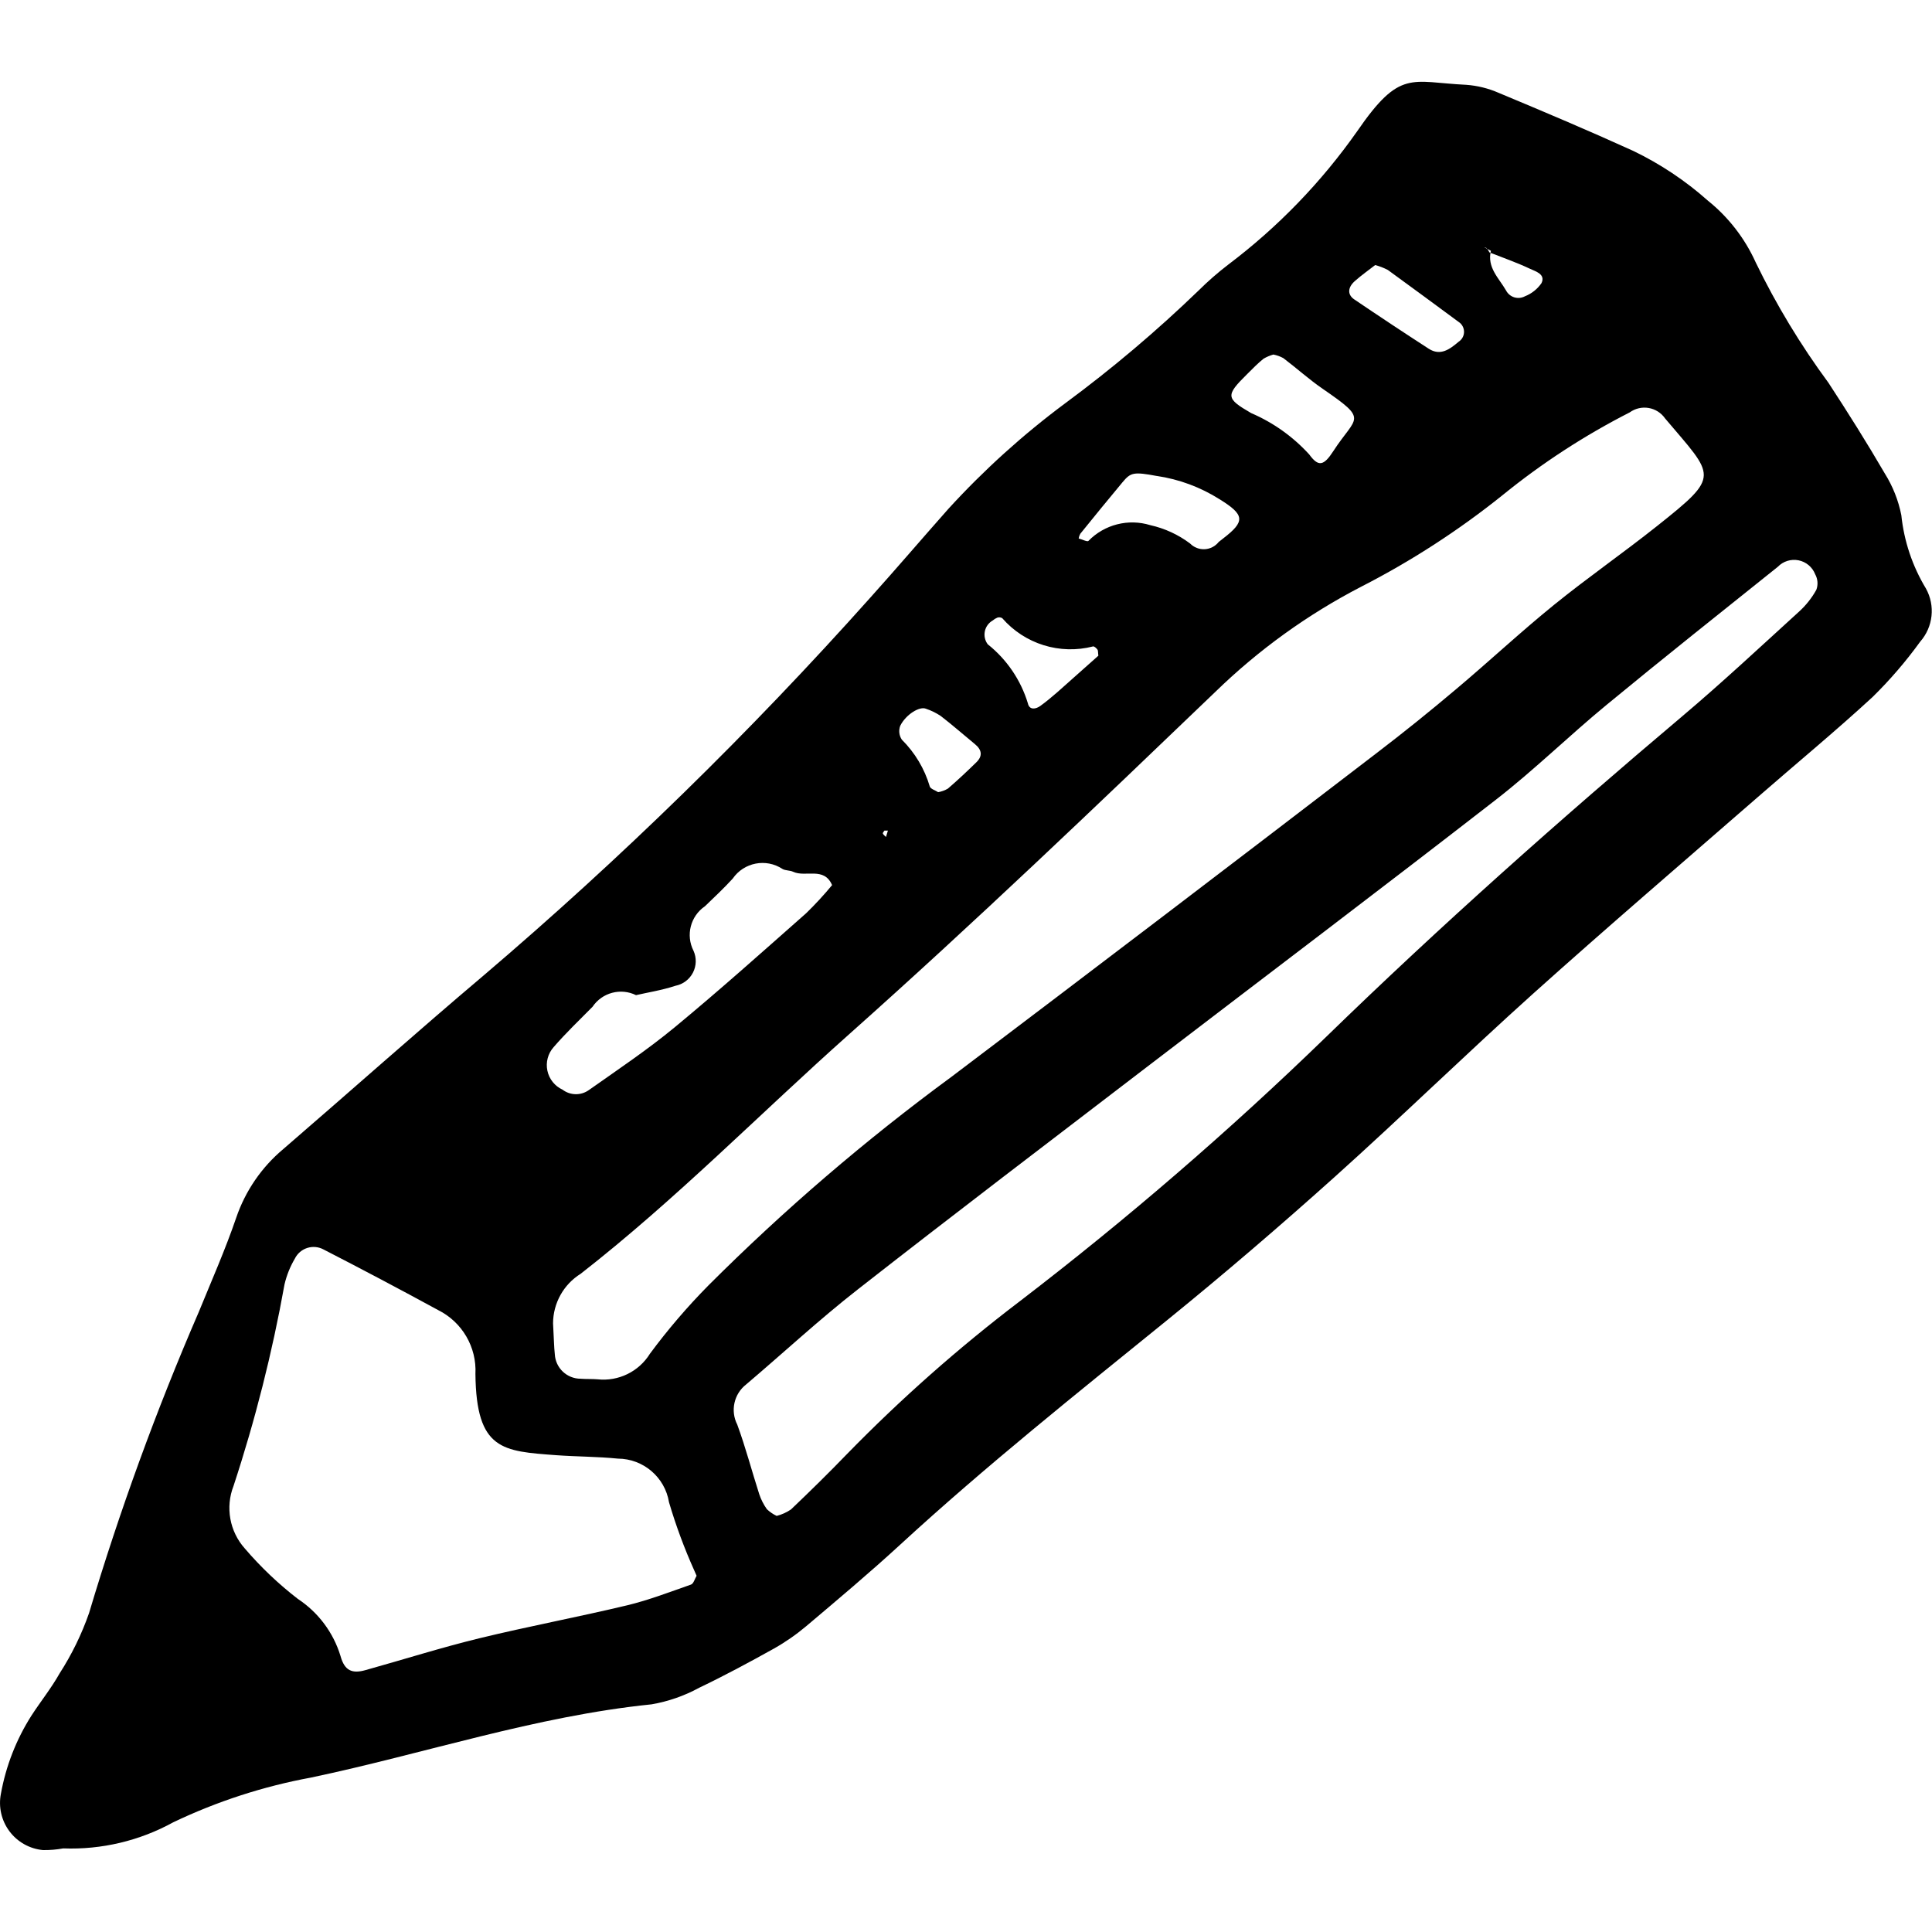
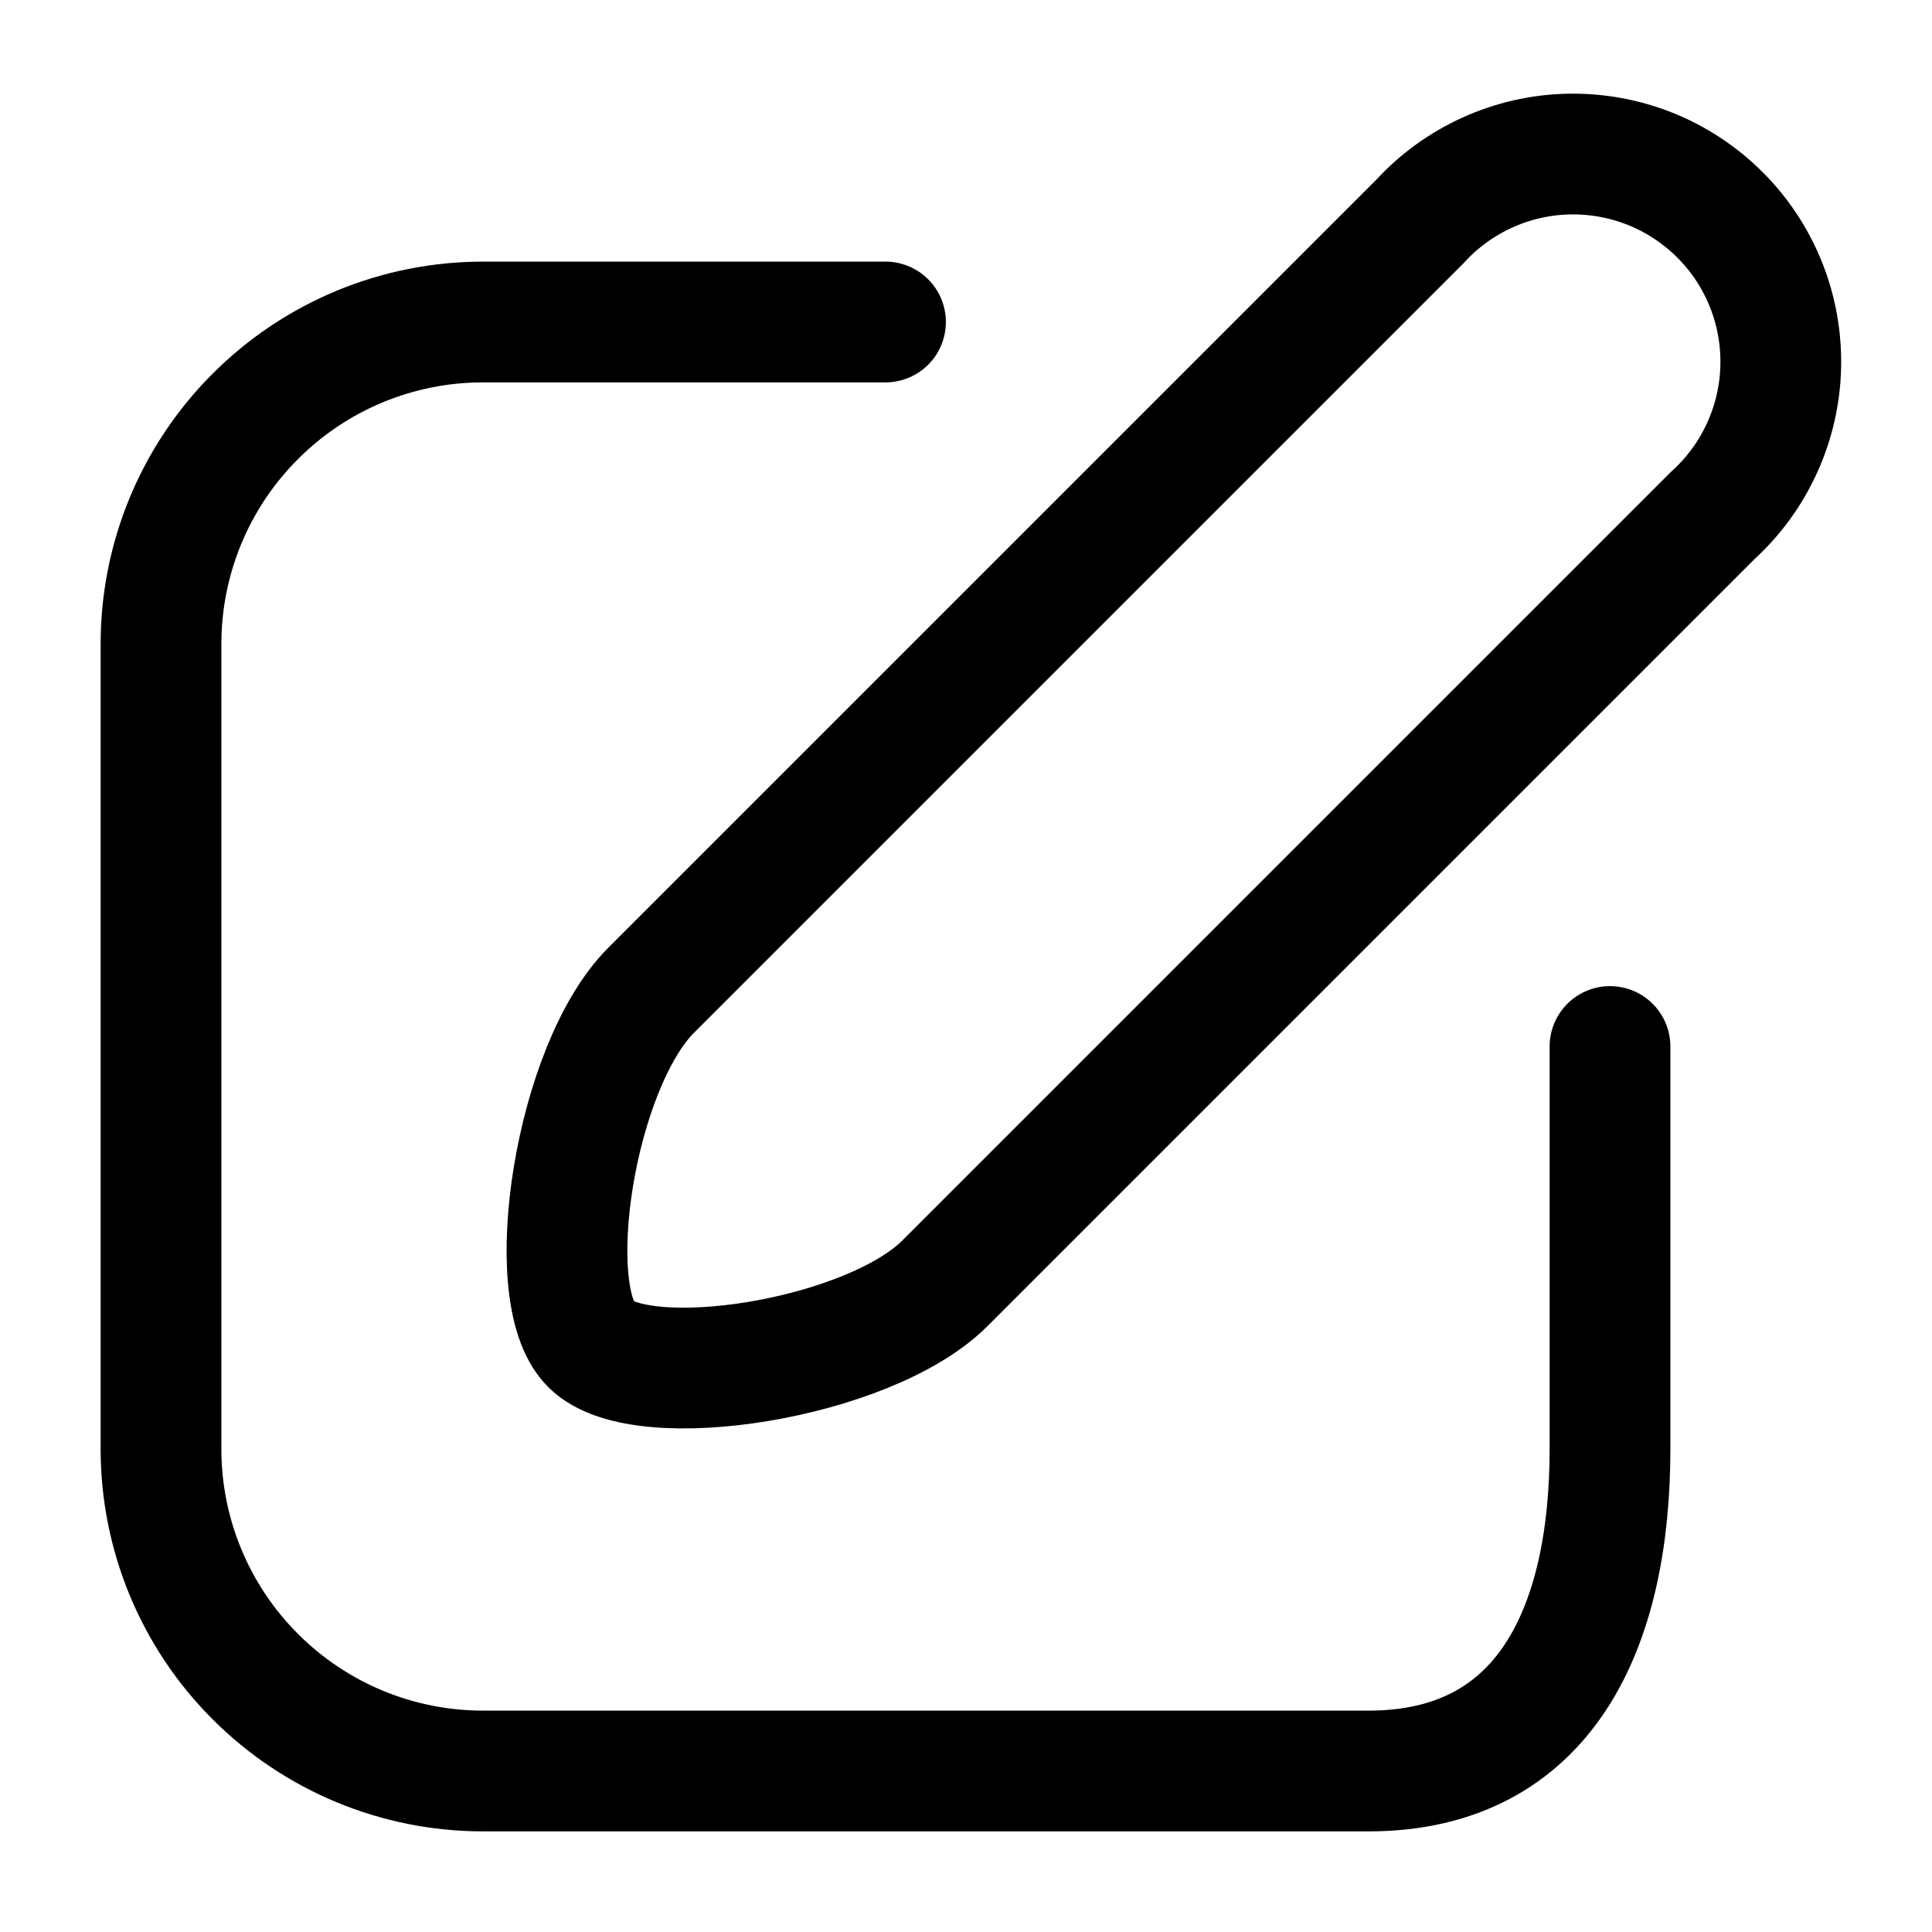
- <svg xmlns="http://www.w3.org/2000/svg" fill="#000000" width="800px" height="800px" viewBox="0 -4.23 100 100">
-   <path id="_pencil" data-name=" pencil" d="M407.273,1184.529a5.432,5.432,0,0,1-1.048.087,2.453,2.453,0,0,1-2.178-2.916,11.252,11.252,0,0,1,1.581-4.045c.476-.735,1.029-1.422,1.456-2.182a14.738,14.738,0,0,0,1.526-3.125,140.226,140.226,0,0,1,5.682-15.592c.661-1.617,1.37-3.22,1.935-4.873a8,8,0,0,1,2.437-3.553c3.462-2.984,6.873-6.029,10.361-8.978a205.247,205.247,0,0,0,20.018-19.558c1.366-1.52,2.691-3.073,4.045-4.6a42.667,42.667,0,0,1,6.053-5.469,68.569,68.569,0,0,0,6.9-5.834,15.923,15.923,0,0,1,1.537-1.342,30.908,30.908,0,0,0,6.665-6.894c2.23-3.242,2.776-2.545,5.65-2.409a5.114,5.114,0,0,1,1.681.417c2.33.972,4.659,1.955,6.955,3a16.738,16.738,0,0,1,3.871,2.579,8.68,8.68,0,0,1,2.477,3.2,39.628,39.628,0,0,0,3.762,6.225c1.01,1.545,1.994,3.109,2.92,4.7a6.408,6.408,0,0,1,.853,2.152,9.157,9.157,0,0,0,1.275,3.8,2.4,2.4,0,0,1-.3,2.752,22.411,22.411,0,0,1-2.462,2.862c-1.93,1.779-3.959,3.451-5.938,5.177-3.885,3.384-7.8,6.737-11.635,10.18-3.473,3.122-6.814,6.382-10.287,9.5-2.821,2.531-5.7,5-8.647,7.392-4.684,3.8-9.394,7.552-13.836,11.637-1.575,1.448-3.216,2.825-4.85,4.206a10.927,10.927,0,0,1-1.671,1.16c-1.273.709-2.557,1.4-3.871,2.029a7.973,7.973,0,0,1-2.463.858c-6.022.615-11.748,2.552-17.631,3.791a28.533,28.533,0,0,0-7.127,2.314A10.972,10.972,0,0,1,407.273,1184.529Zm73.82-82.609a1.143,1.143,0,0,0-.136-.21c-.03-.036-.094-.04-.142-.061.118.064.235.127.354.189-.212.862.417,1.415.784,2.053a.718.718,0,0,0,.978.3,1.86,1.86,0,0,0,.857-.681c.223-.462-.306-.606-.6-.744C482.512,1102.446,481.8,1102.2,481.093,1101.92Zm-48.467,55.431c.046.829.049,1.218.091,1.6a1.338,1.338,0,0,0,1.339,1.268c.289.024.582.006.873.03a2.83,2.83,0,0,0,2.712-1.325,32.779,32.779,0,0,1,3.023-3.531,109.438,109.438,0,0,1,12.592-10.807q11.037-8.344,22.017-16.765,2.085-1.594,4.086-3.287c1.708-1.435,3.341-2.963,5.075-4.369s3.575-2.682,5.322-4.071c3.341-2.653,3-2.534.427-5.582a1.3,1.3,0,0,0-1.827-.312,37.343,37.343,0,0,0-6.581,4.283,43.025,43.025,0,0,1-7.322,4.742,31.749,31.749,0,0,0-7.539,5.434c-6.239,5.986-12.485,11.959-18.945,17.713-4.642,4.131-9,8.585-13.911,12.413A3.037,3.037,0,0,0,432.626,1157.351Zm11.575,9.968a2.37,2.37,0,0,0,.74-.334c.986-.938,1.957-1.891,2.9-2.869a81.022,81.022,0,0,1,8.934-7.9,180.092,180.092,0,0,0,15.875-13.7c5.923-5.759,12.089-11.239,18.4-16.566,2.075-1.753,4.063-3.61,6.073-5.441a4.409,4.409,0,0,0,.892-1.128.968.968,0,0,0-.061-.8,1.171,1.171,0,0,0-1.934-.388c-2.956,2.368-5.924,4.722-8.844,7.13-1.947,1.6-3.756,3.381-5.746,4.924-5.982,4.646-12.027,9.211-18.038,13.813-5.01,3.835-10.034,7.656-15,11.542-1.987,1.553-3.842,3.276-5.766,4.908a1.671,1.671,0,0,0-.465,2.084c.433,1.182.752,2.4,1.137,3.6a2.982,2.982,0,0,0,.395.777A1.943,1.943,0,0,0,444.2,1167.319Zm-4.145,3.1c-.04-.09-.081-.176-.117-.267a27.87,27.87,0,0,1-1.311-3.538,2.694,2.694,0,0,0-2.646-2.26c-1.061-.107-2.134-.1-3.2-.178-2.756-.207-4.13-.246-4.174-4.2a3.493,3.493,0,0,0-1.937-3.314q-2.938-1.6-5.919-3.131a1.083,1.083,0,0,0-1.49.47,4.753,4.753,0,0,0-.536,1.337,76.733,76.733,0,0,1-2.637,10.426,3.148,3.148,0,0,0,.59,3.25,18.417,18.417,0,0,0,2.736,2.6,5.434,5.434,0,0,1,2.21,2.957c.211.774.613.924,1.3.728,1.958-.546,3.9-1.161,5.877-1.644,2.544-.619,5.118-1.1,7.662-1.709,1.121-.27,2.207-.69,3.3-1.072C439.9,1170.828,439.961,1170.575,440.056,1170.417Zm-3.133-30.053a1.774,1.774,0,0,0-2.253.6c-.682.688-1.383,1.361-2.016,2.091a1.4,1.4,0,0,0,.463,2.2,1.148,1.148,0,0,0,1.362.021c1.5-1.058,3.029-2.083,4.444-3.25,2.313-1.911,4.553-3.915,6.8-5.9a18.276,18.276,0,0,0,1.346-1.459c-.417-.967-1.369-.389-2.016-.69-.172-.081-.4-.055-.557-.149a1.873,1.873,0,0,0-2.569.5c-.457.5-.953.967-1.441,1.435a1.8,1.8,0,0,0-.589,2.305,1.3,1.3,0,0,1-.933,1.809C438.247,1140.115,437.485,1140.233,436.923,1140.364Zm32.983-33.158a2.089,2.089,0,0,0-.51.218c-.3.245-.567.516-.838.788-1.136,1.121-1.111,1.261.2,2.023a8.72,8.72,0,0,1,3.009,2.143c.476.654.751.591,1.248-.178,1.184-1.829,1.858-1.565-.555-3.223-.707-.486-1.347-1.067-2.034-1.586A1.791,1.791,0,0,0,469.906,1107.206Zm-6.029,6.285c-1.2-.223-1.352-.184-1.771.318-.74.885-1.465,1.778-2.191,2.674a.729.729,0,0,0-.083.242c.174.045.448.188.506.125a3.17,3.17,0,0,1,3.2-.814,5.359,5.359,0,0,1,2.063.952.988.988,0,0,0,1.48-.083c.072-.061.151-.119.226-.178,1.164-.892,1.119-1.227-.184-2.033A8.361,8.361,0,0,0,463.877,1113.491Zm11.3-10.916c-.309.244-.7.515-1.048.825-.372.327-.395.7-.043.944q1.917,1.3,3.86,2.557c.616.4,1.1.023,1.552-.358a.611.611,0,0,0,.066-.978c-1.24-.914-2.481-1.832-3.728-2.737A3.22,3.22,0,0,0,475.18,1102.575Zm-14.326,20.217c-.023-.166-.007-.263-.049-.318-.053-.071-.16-.172-.225-.161a4.681,4.681,0,0,1-4.7-1.461.3.3,0,0,0-.25-.031.874.874,0,0,0-.245.15.838.838,0,0,0-.257,1.231,6.211,6.211,0,0,1,2.077,3.054c.074.355.4.315.645.137.311-.224.607-.474.9-.728C459.466,1124.032,460.178,1123.391,460.854,1122.792Zm-8.3,7.066a1.486,1.486,0,0,0,.515-.188c.506-.435.993-.894,1.471-1.361.339-.33.28-.649-.075-.939-.591-.485-1.165-.991-1.77-1.457a3.194,3.194,0,0,0-.766-.375c-.324-.137-1.028.287-1.328.878a.787.787,0,0,0,.081.723,5.674,5.674,0,0,1,1.447,2.426C452.169,1129.694,452.412,1129.762,452.558,1129.858Zm-2.773,1.988c-.028.048-.1.117-.081.153.03.069.106.118.161.176.035-.109.068-.219.1-.329Z" transform="translate(-404 -1093.086)" fill-rule="evenodd" />
+ <svg xmlns="http://www.w3.org/2000/svg" width="800px" height="800px" viewBox="0 0 24 24" fill="none">
+   <path d="M21.28 6.4L11.74 15.94C10.79 16.89 7.97 17.33 7.34 16.7C6.71 16.07 7.14 13.25 8.09 12.3L17.64 2.75C17.875 2.493 18.16 2.287 18.478 2.143C18.796 1.999 19.139 1.921 19.488 1.914C19.836 1.907 20.182 1.97 20.506 2.1C20.829 2.23 21.122 2.425 21.369 2.672C21.615 2.918 21.808 3.212 21.938 3.536C22.067 3.86 22.129 4.206 22.121 4.555C22.113 4.903 22.034 5.246 21.889 5.564C21.745 5.881 21.538 6.165 21.28 6.4V6.4Z" stroke="#000000" stroke-width="1.5" stroke-linecap="round" stroke-linejoin="round" />
+   <path d="M11 4H6C4.939 4 3.922 4.421 3.172 5.172C2.421 5.922 2 6.939 2 8V18C2 19.061 2.421 20.078 3.172 20.828C3.922 21.579 4.939 22 6 22H17C19.21 22 20 20.2 20 18V13" stroke="#000000" stroke-width="1.5" stroke-linecap="round" stroke-linejoin="round" />
</svg>
